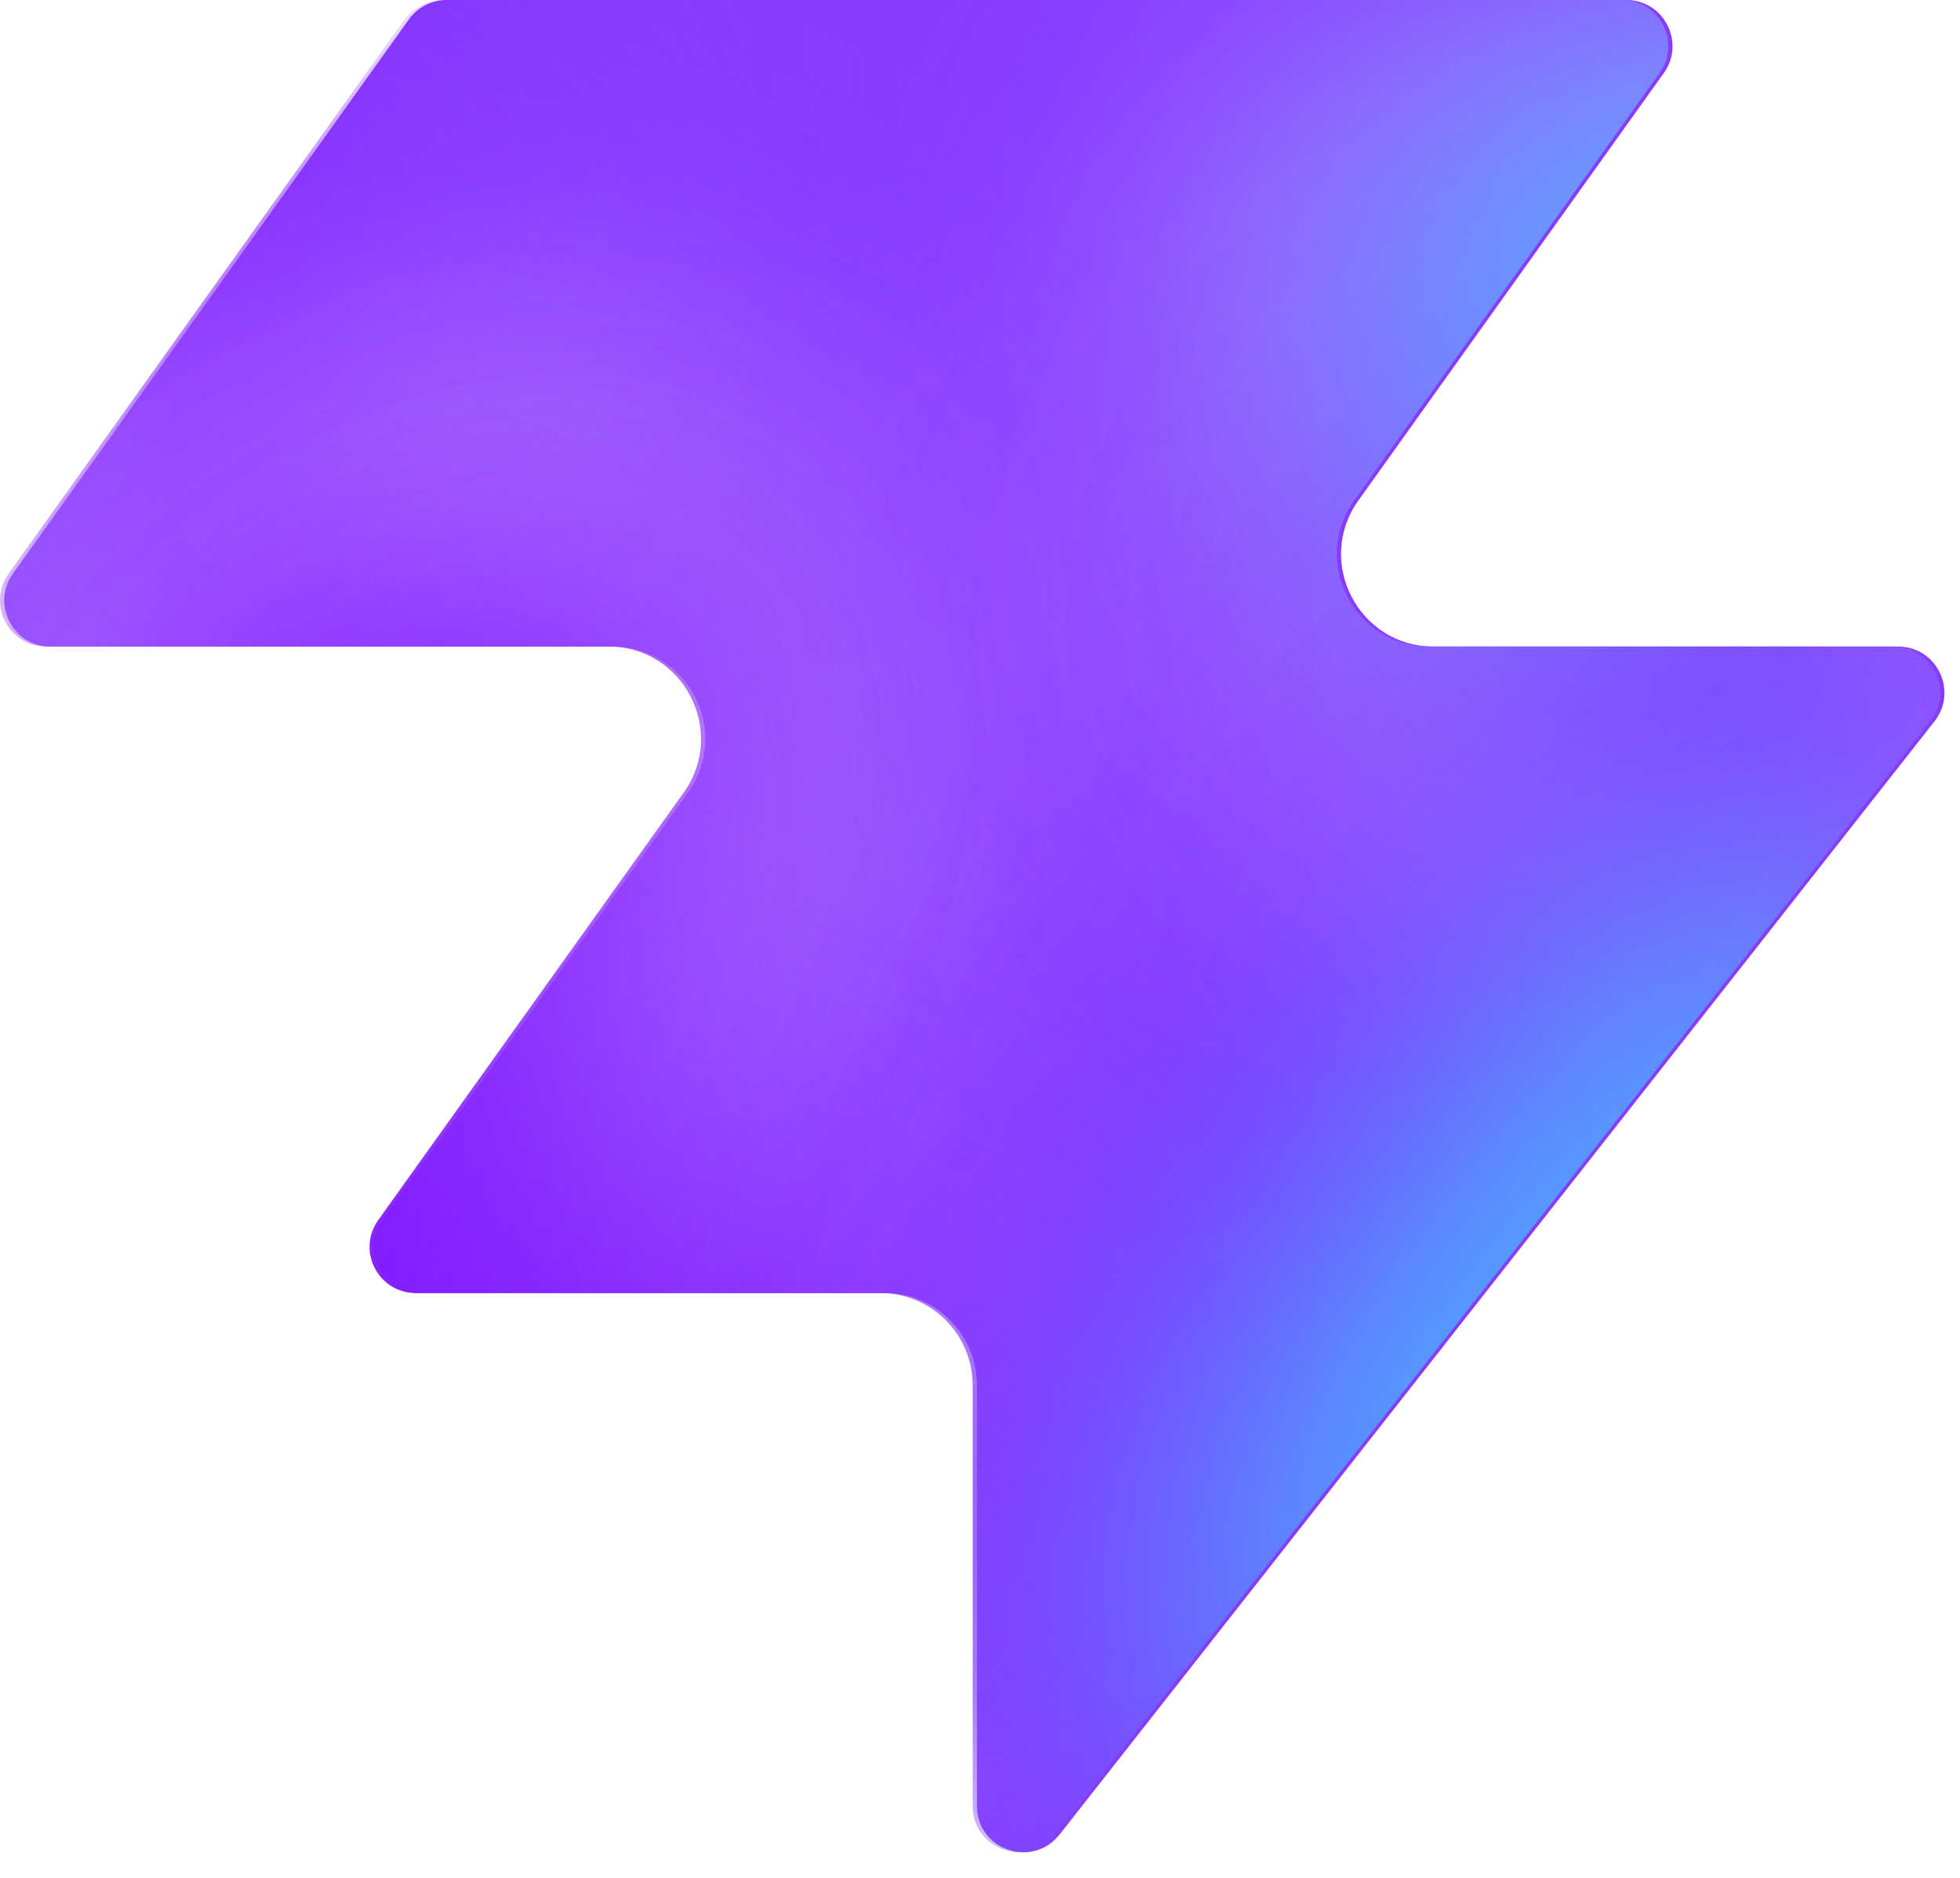
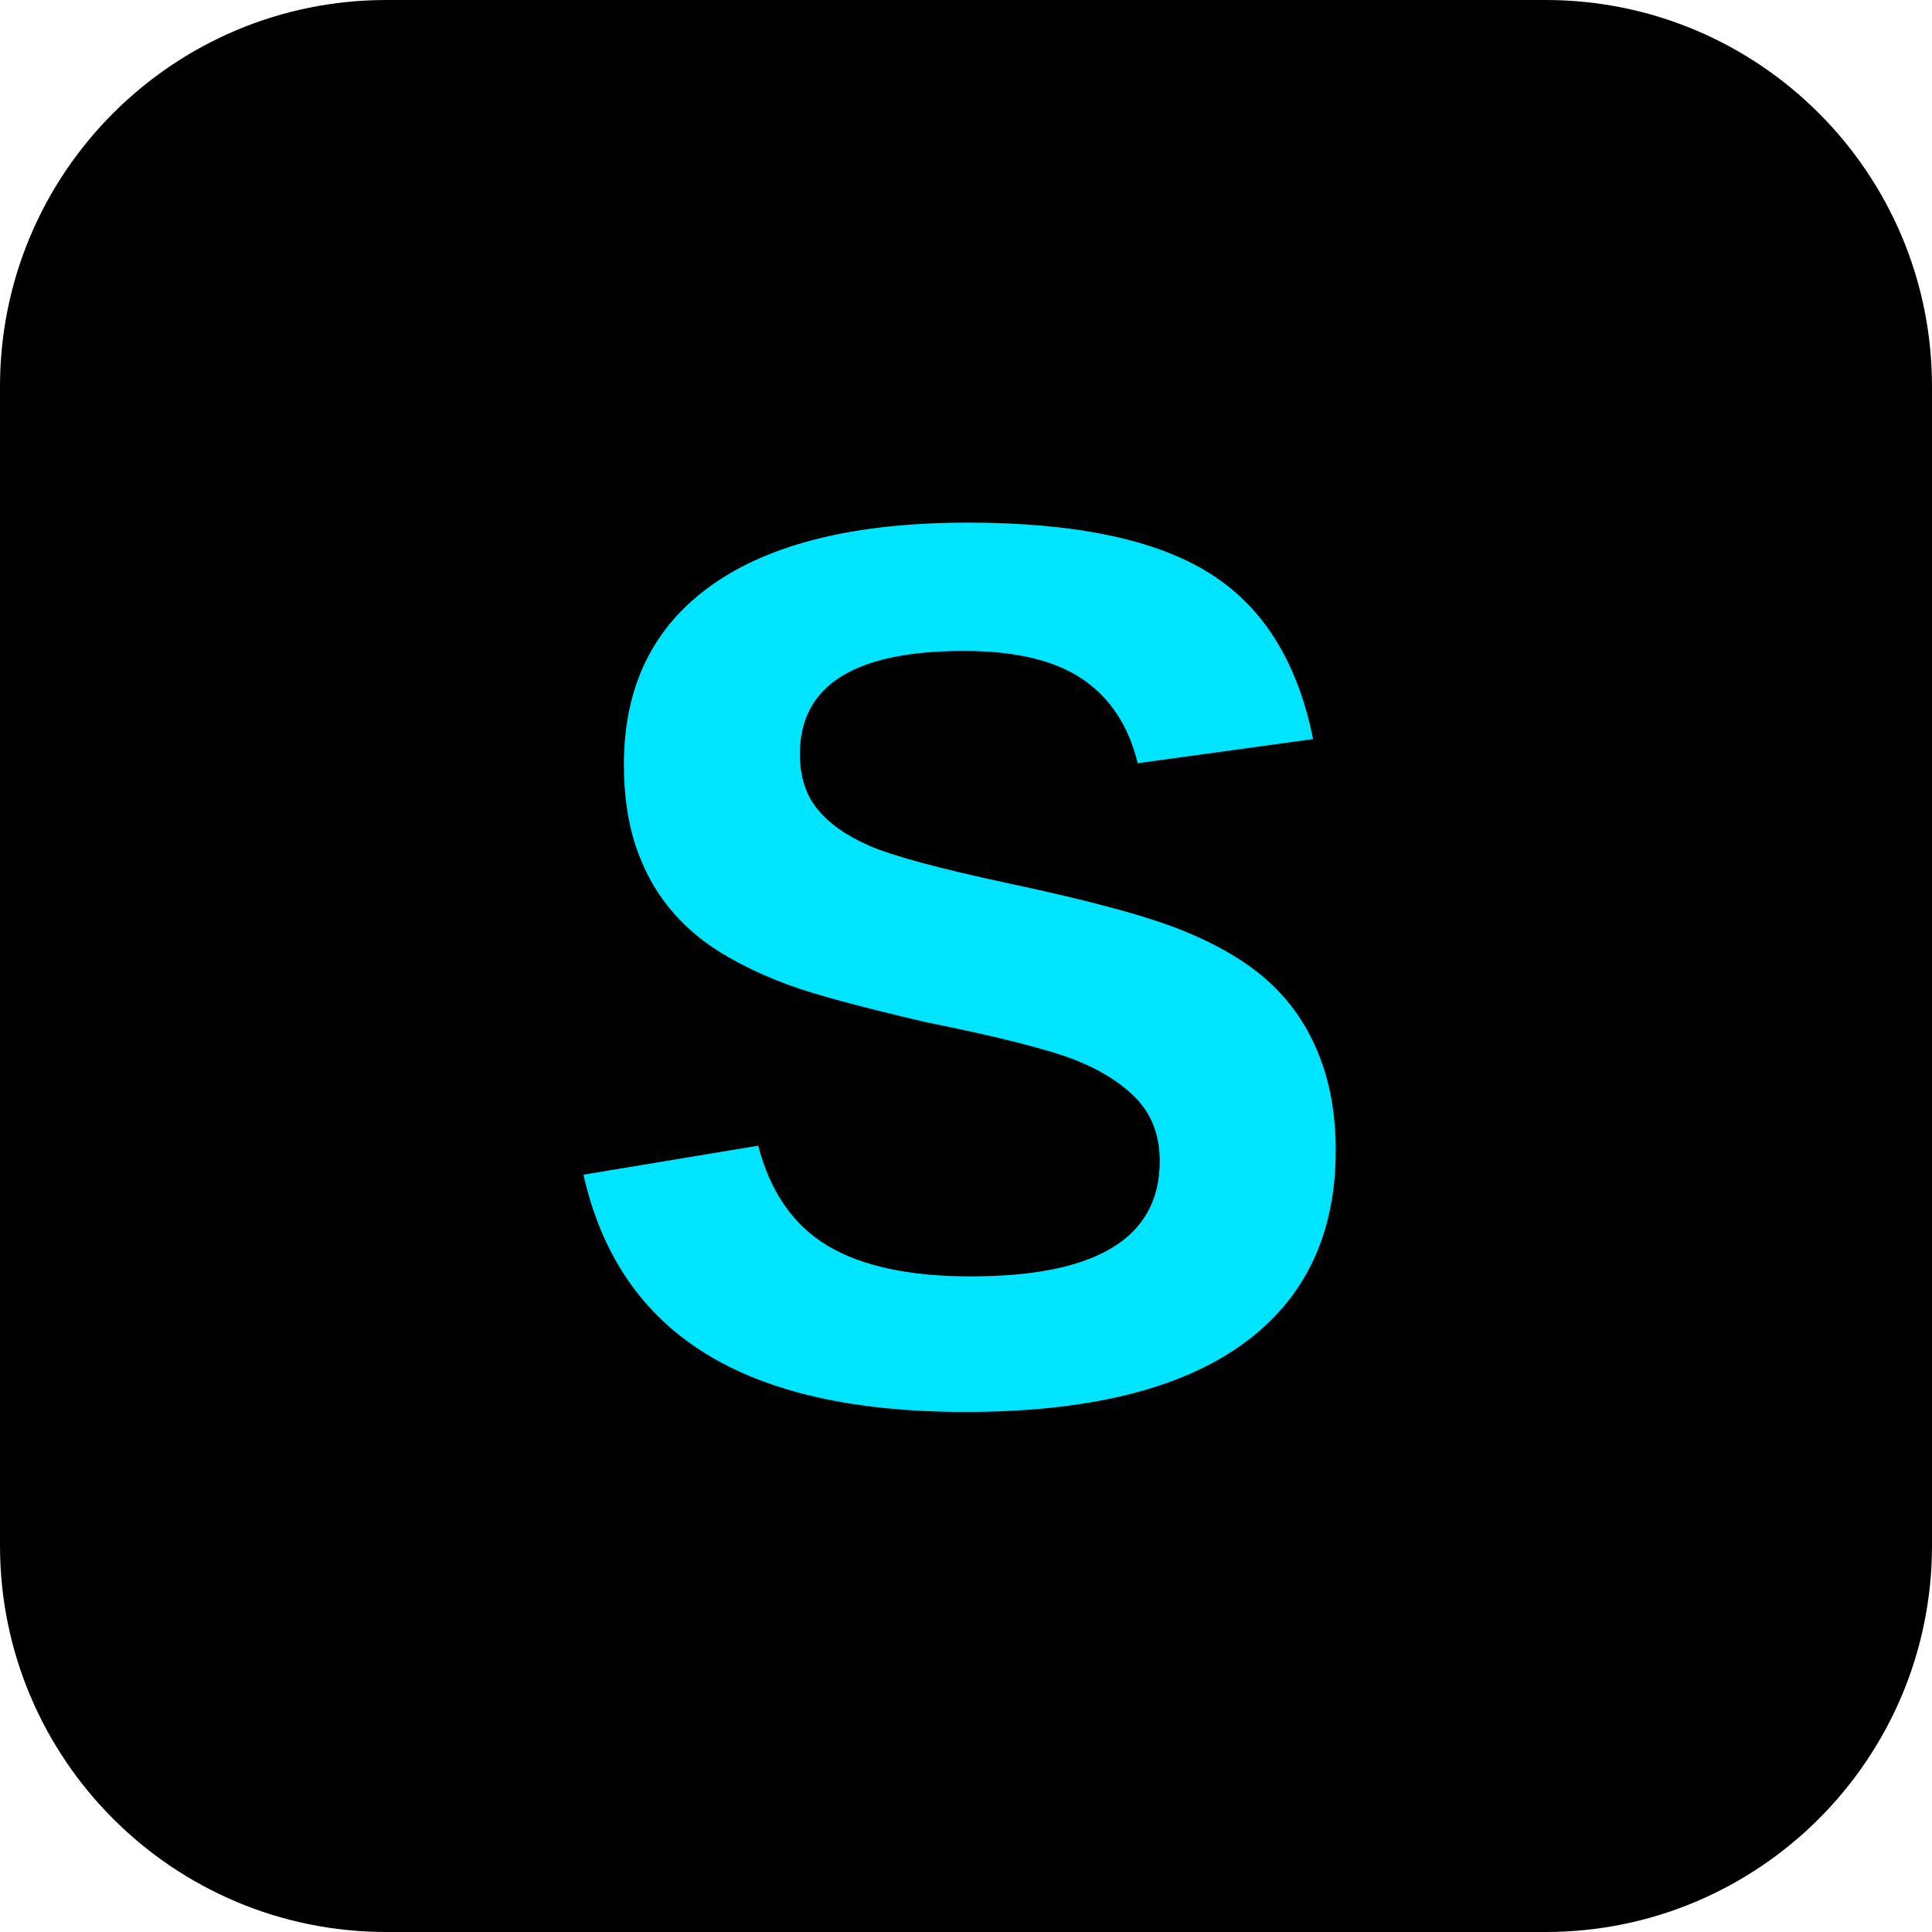
- <svg xmlns="http://www.w3.org/2000/svg" width="48" height="46" fill="none" viewBox="0 0 48 46">
-   <path fill="#863bff" d="M25.946 44.938c-.664.845-2.021.375-2.021-.698V33.937a2.26 2.26 0 0 0-2.262-2.262H10.287c-.92 0-1.456-1.04-.92-1.788l7.48-10.471c1.07-1.497 0-3.578-1.842-3.578H1.237c-.92 0-1.456-1.04-.92-1.788L10.013.474c.214-.297.556-.474.92-.474h28.894c.92 0 1.456 1.04.92 1.788l-7.48 10.471c-1.07 1.498 0 3.579 1.842 3.579h11.377c.943 0 1.473 1.088.89 1.83L25.947 44.94z" style="fill:#863bff;fill:color(display-p3 .525 .23 1);fill-opacity:1" />
-   <mask id="a" width="48" height="46" x="0" y="0" maskUnits="userSpaceOnUse" style="mask-type:alpha">
-     <path fill="#000" d="M25.842 44.938c-.664.844-2.021.375-2.021-.698V33.937a2.26 2.26 0 0 0-2.262-2.262H10.183c-.92 0-1.456-1.04-.92-1.788l7.48-10.471c1.07-1.498 0-3.579-1.842-3.579H1.133c-.92 0-1.456-1.04-.92-1.787L9.91.473c.214-.297.556-.474.92-.474h28.894c.92 0 1.456 1.04.92 1.788l-7.48 10.471c-1.07 1.498 0 3.578 1.842 3.578h11.377c.943 0 1.473 1.088.89 1.832L25.843 44.94z" style="fill:#000;fill-opacity:1" />
-   </mask>
-   <g mask="url(#a)">
-     <g filter="url(#b)">
-       <ellipse cx="5.508" cy="14.704" fill="#ede6ff" rx="5.508" ry="14.704" style="fill:#ede6ff;fill:color(display-p3 .927 .903 1);fill-opacity:1" transform="matrix(.00324 1 1 -.00324 -4.47 31.516)" />
-     </g>
-     <g filter="url(#c)">
-       <ellipse cx="10.399" cy="29.851" fill="#ede6ff" rx="10.399" ry="29.851" style="fill:#ede6ff;fill:color(display-p3 .927 .903 1);fill-opacity:1" transform="matrix(.00324 1 1 -.00324 -39.328 7.883)" />
-     </g>
-     <g filter="url(#d)">
-       <ellipse cx="5.508" cy="30.487" fill="#7e14ff" rx="5.508" ry="30.487" style="fill:#7e14ff;fill:color(display-p3 .492 .077 1);fill-opacity:1" transform="rotate(89.814 -25.913 -14.639)scale(1 -1)" />
-     </g>
-     <g filter="url(#e)">
-       <ellipse cx="5.508" cy="30.599" fill="#7e14ff" rx="5.508" ry="30.599" style="fill:#7e14ff;fill:color(display-p3 .492 .077 1);fill-opacity:1" transform="rotate(89.814 -32.644 -3.334)scale(1 -1)" />
-     </g>
-     <g filter="url(#f)">
-       <ellipse cx="5.508" cy="30.599" fill="#7e14ff" rx="5.508" ry="30.599" style="fill:#7e14ff;fill:color(display-p3 .492 .077 1);fill-opacity:1" transform="matrix(.00324 1 1 -.00324 -34.34 30.47)" />
-     </g>
-     <g filter="url(#g)">
-       <ellipse cx="14.072" cy="22.078" fill="#ede6ff" rx="14.072" ry="22.078" style="fill:#ede6ff;fill:color(display-p3 .927 .903 1);fill-opacity:1" transform="rotate(93.35 24.506 48.493)scale(-1 1)" />
-     </g>
-     <g filter="url(#h)">
-       <ellipse cx="3.47" cy="21.501" fill="#7e14ff" rx="3.47" ry="21.501" style="fill:#7e14ff;fill:color(display-p3 .492 .077 1);fill-opacity:1" transform="rotate(89.009 28.708 47.59)scale(-1 1)" />
-     </g>
-     <g filter="url(#i)">
-       <ellipse cx="3.47" cy="21.501" fill="#7e14ff" rx="3.47" ry="21.501" style="fill:#7e14ff;fill:color(display-p3 .492 .077 1);fill-opacity:1" transform="rotate(89.009 28.708 47.59)scale(-1 1)" />
-     </g>
-     <g filter="url(#j)">
-       <ellipse cx=".387" cy="8.972" fill="#7e14ff" rx="4.407" ry="29.108" style="fill:#7e14ff;fill:color(display-p3 .492 .077 1);fill-opacity:1" transform="rotate(39.51 .387 8.972)" />
-     </g>
-     <g filter="url(#k)">
-       <ellipse cx="47.523" cy="-6.092" fill="#7e14ff" rx="4.407" ry="29.108" style="fill:#7e14ff;fill:color(display-p3 .492 .077 1);fill-opacity:1" transform="rotate(37.892 47.523 -6.092)" />
-     </g>
-     <g filter="url(#l)">
-       <ellipse cx="41.412" cy="6.333" fill="#47bfff" rx="5.971" ry="9.665" style="fill:#47bfff;fill:color(display-p3 .28 .748 1);fill-opacity:1" transform="rotate(37.892 41.412 6.333)" />
-     </g>
-     <g filter="url(#m)">
-       <ellipse cx="-1.879" cy="38.332" fill="#7e14ff" rx="4.407" ry="29.108" style="fill:#7e14ff;fill:color(display-p3 .492 .077 1);fill-opacity:1" transform="rotate(37.892 -1.88 38.332)" />
-     </g>
-     <g filter="url(#n)">
-       <ellipse cx="-1.879" cy="38.332" fill="#7e14ff" rx="4.407" ry="29.108" style="fill:#7e14ff;fill:color(display-p3 .492 .077 1);fill-opacity:1" transform="rotate(37.892 -1.88 38.332)" />
-     </g>
-     <g filter="url(#o)">
-       <ellipse cx="35.651" cy="29.907" fill="#7e14ff" rx="4.407" ry="29.108" style="fill:#7e14ff;fill:color(display-p3 .492 .077 1);fill-opacity:1" transform="rotate(37.892 35.651 29.907)" />
-     </g>
-     <g filter="url(#p)">
-       <ellipse cx="38.418" cy="32.4" fill="#47bfff" rx="5.971" ry="15.297" style="fill:#47bfff;fill:color(display-p3 .28 .748 1);fill-opacity:1" transform="rotate(37.892 38.418 32.4)" />
-     </g>
-   </g>
-   <defs>
-     <filter id="b" width="60.045" height="41.654" x="-19.77" y="16.149" color-interpolation-filters="sRGB" filterUnits="userSpaceOnUse">
-       <feFlood flood-opacity="0" result="BackgroundImageFix" />
-       <feBlend in="SourceGraphic" in2="BackgroundImageFix" result="shape" />
-       <feGaussianBlur result="effect1_foregroundBlur_2002_17158" stdDeviation="7.659" />
-     </filter>
-     <filter id="c" width="90.34" height="51.437" x="-54.613" y="-7.533" color-interpolation-filters="sRGB" filterUnits="userSpaceOnUse">
-       <feFlood flood-opacity="0" result="BackgroundImageFix" />
-       <feBlend in="SourceGraphic" in2="BackgroundImageFix" result="shape" />
-       <feGaussianBlur result="effect1_foregroundBlur_2002_17158" stdDeviation="7.659" />
-     </filter>
-     <filter id="d" width="79.355" height="29.4" x="-49.64" y="2.03" color-interpolation-filters="sRGB" filterUnits="userSpaceOnUse">
-       <feFlood flood-opacity="0" result="BackgroundImageFix" />
-       <feBlend in="SourceGraphic" in2="BackgroundImageFix" result="shape" />
-       <feGaussianBlur result="effect1_foregroundBlur_2002_17158" stdDeviation="4.596" />
-     </filter>
-     <filter id="e" width="79.579" height="29.4" x="-45.045" y="20.029" color-interpolation-filters="sRGB" filterUnits="userSpaceOnUse">
-       <feFlood flood-opacity="0" result="BackgroundImageFix" />
-       <feBlend in="SourceGraphic" in2="BackgroundImageFix" result="shape" />
-       <feGaussianBlur result="effect1_foregroundBlur_2002_17158" stdDeviation="4.596" />
-     </filter>
-     <filter id="f" width="79.579" height="29.4" x="-43.513" y="21.178" color-interpolation-filters="sRGB" filterUnits="userSpaceOnUse">
-       <feFlood flood-opacity="0" result="BackgroundImageFix" />
-       <feBlend in="SourceGraphic" in2="BackgroundImageFix" result="shape" />
-       <feGaussianBlur result="effect1_foregroundBlur_2002_17158" stdDeviation="4.596" />
-     </filter>
-     <filter id="g" width="74.749" height="58.852" x="15.756" y="-17.901" color-interpolation-filters="sRGB" filterUnits="userSpaceOnUse">
-       <feFlood flood-opacity="0" result="BackgroundImageFix" />
-       <feBlend in="SourceGraphic" in2="BackgroundImageFix" result="shape" />
-       <feGaussianBlur result="effect1_foregroundBlur_2002_17158" stdDeviation="7.659" />
-     </filter>
-     <filter id="h" width="61.377" height="25.362" x="23.548" y="2.284" color-interpolation-filters="sRGB" filterUnits="userSpaceOnUse">
-       <feFlood flood-opacity="0" result="BackgroundImageFix" />
-       <feBlend in="SourceGraphic" in2="BackgroundImageFix" result="shape" />
-       <feGaussianBlur result="effect1_foregroundBlur_2002_17158" stdDeviation="4.596" />
-     </filter>
-     <filter id="i" width="61.377" height="25.362" x="23.548" y="2.284" color-interpolation-filters="sRGB" filterUnits="userSpaceOnUse">
-       <feFlood flood-opacity="0" result="BackgroundImageFix" />
-       <feBlend in="SourceGraphic" in2="BackgroundImageFix" result="shape" />
-       <feGaussianBlur result="effect1_foregroundBlur_2002_17158" stdDeviation="4.596" />
-     </filter>
-     <filter id="j" width="56.045" height="63.649" x="-27.636" y="-22.853" color-interpolation-filters="sRGB" filterUnits="userSpaceOnUse">
-       <feFlood flood-opacity="0" result="BackgroundImageFix" />
-       <feBlend in="SourceGraphic" in2="BackgroundImageFix" result="shape" />
-       <feGaussianBlur result="effect1_foregroundBlur_2002_17158" stdDeviation="4.596" />
-     </filter>
-     <filter id="k" width="54.814" height="64.646" x="20.116" y="-38.415" color-interpolation-filters="sRGB" filterUnits="userSpaceOnUse">
-       <feFlood flood-opacity="0" result="BackgroundImageFix" />
-       <feBlend in="SourceGraphic" in2="BackgroundImageFix" result="shape" />
-       <feGaussianBlur result="effect1_foregroundBlur_2002_17158" stdDeviation="4.596" />
-     </filter>
-     <filter id="l" width="33.541" height="35.313" x="24.641" y="-11.323" color-interpolation-filters="sRGB" filterUnits="userSpaceOnUse">
-       <feFlood flood-opacity="0" result="BackgroundImageFix" />
-       <feBlend in="SourceGraphic" in2="BackgroundImageFix" result="shape" />
-       <feGaussianBlur result="effect1_foregroundBlur_2002_17158" stdDeviation="4.596" />
-     </filter>
-     <filter id="m" width="54.814" height="64.646" x="-29.286" y="6.009" color-interpolation-filters="sRGB" filterUnits="userSpaceOnUse">
-       <feFlood flood-opacity="0" result="BackgroundImageFix" />
-       <feBlend in="SourceGraphic" in2="BackgroundImageFix" result="shape" />
-       <feGaussianBlur result="effect1_foregroundBlur_2002_17158" stdDeviation="4.596" />
-     </filter>
-     <filter id="n" width="54.814" height="64.646" x="-29.286" y="6.009" color-interpolation-filters="sRGB" filterUnits="userSpaceOnUse">
-       <feFlood flood-opacity="0" result="BackgroundImageFix" />
-       <feBlend in="SourceGraphic" in2="BackgroundImageFix" result="shape" />
-       <feGaussianBlur result="effect1_foregroundBlur_2002_17158" stdDeviation="4.596" />
-     </filter>
-     <filter id="o" width="54.814" height="64.646" x="8.244" y="-2.416" color-interpolation-filters="sRGB" filterUnits="userSpaceOnUse">
-       <feFlood flood-opacity="0" result="BackgroundImageFix" />
-       <feBlend in="SourceGraphic" in2="BackgroundImageFix" result="shape" />
-       <feGaussianBlur result="effect1_foregroundBlur_2002_17158" stdDeviation="4.596" />
-     </filter>
-     <filter id="p" width="39.409" height="43.623" x="18.713" y="10.588" color-interpolation-filters="sRGB" filterUnits="userSpaceOnUse">
-       <feFlood flood-opacity="0" result="BackgroundImageFix" />
-       <feBlend in="SourceGraphic" in2="BackgroundImageFix" result="shape" />
-       <feGaussianBlur result="effect1_foregroundBlur_2002_17158" stdDeviation="4.596" />
-     </filter>
-   </defs>
+ <svg xmlns="http://www.w3.org/2000/svg" viewBox="0 0 100 100">
+   <rect width="100" height="100" rx="20" fill="#000000" />
+   <text x="50%" y="54%" dominant-baseline="middle" text-anchor="middle" fill="#00e5ff" font-size="65" font-family="Arial, sans-serif" font-weight="bold">S</text>
</svg>
